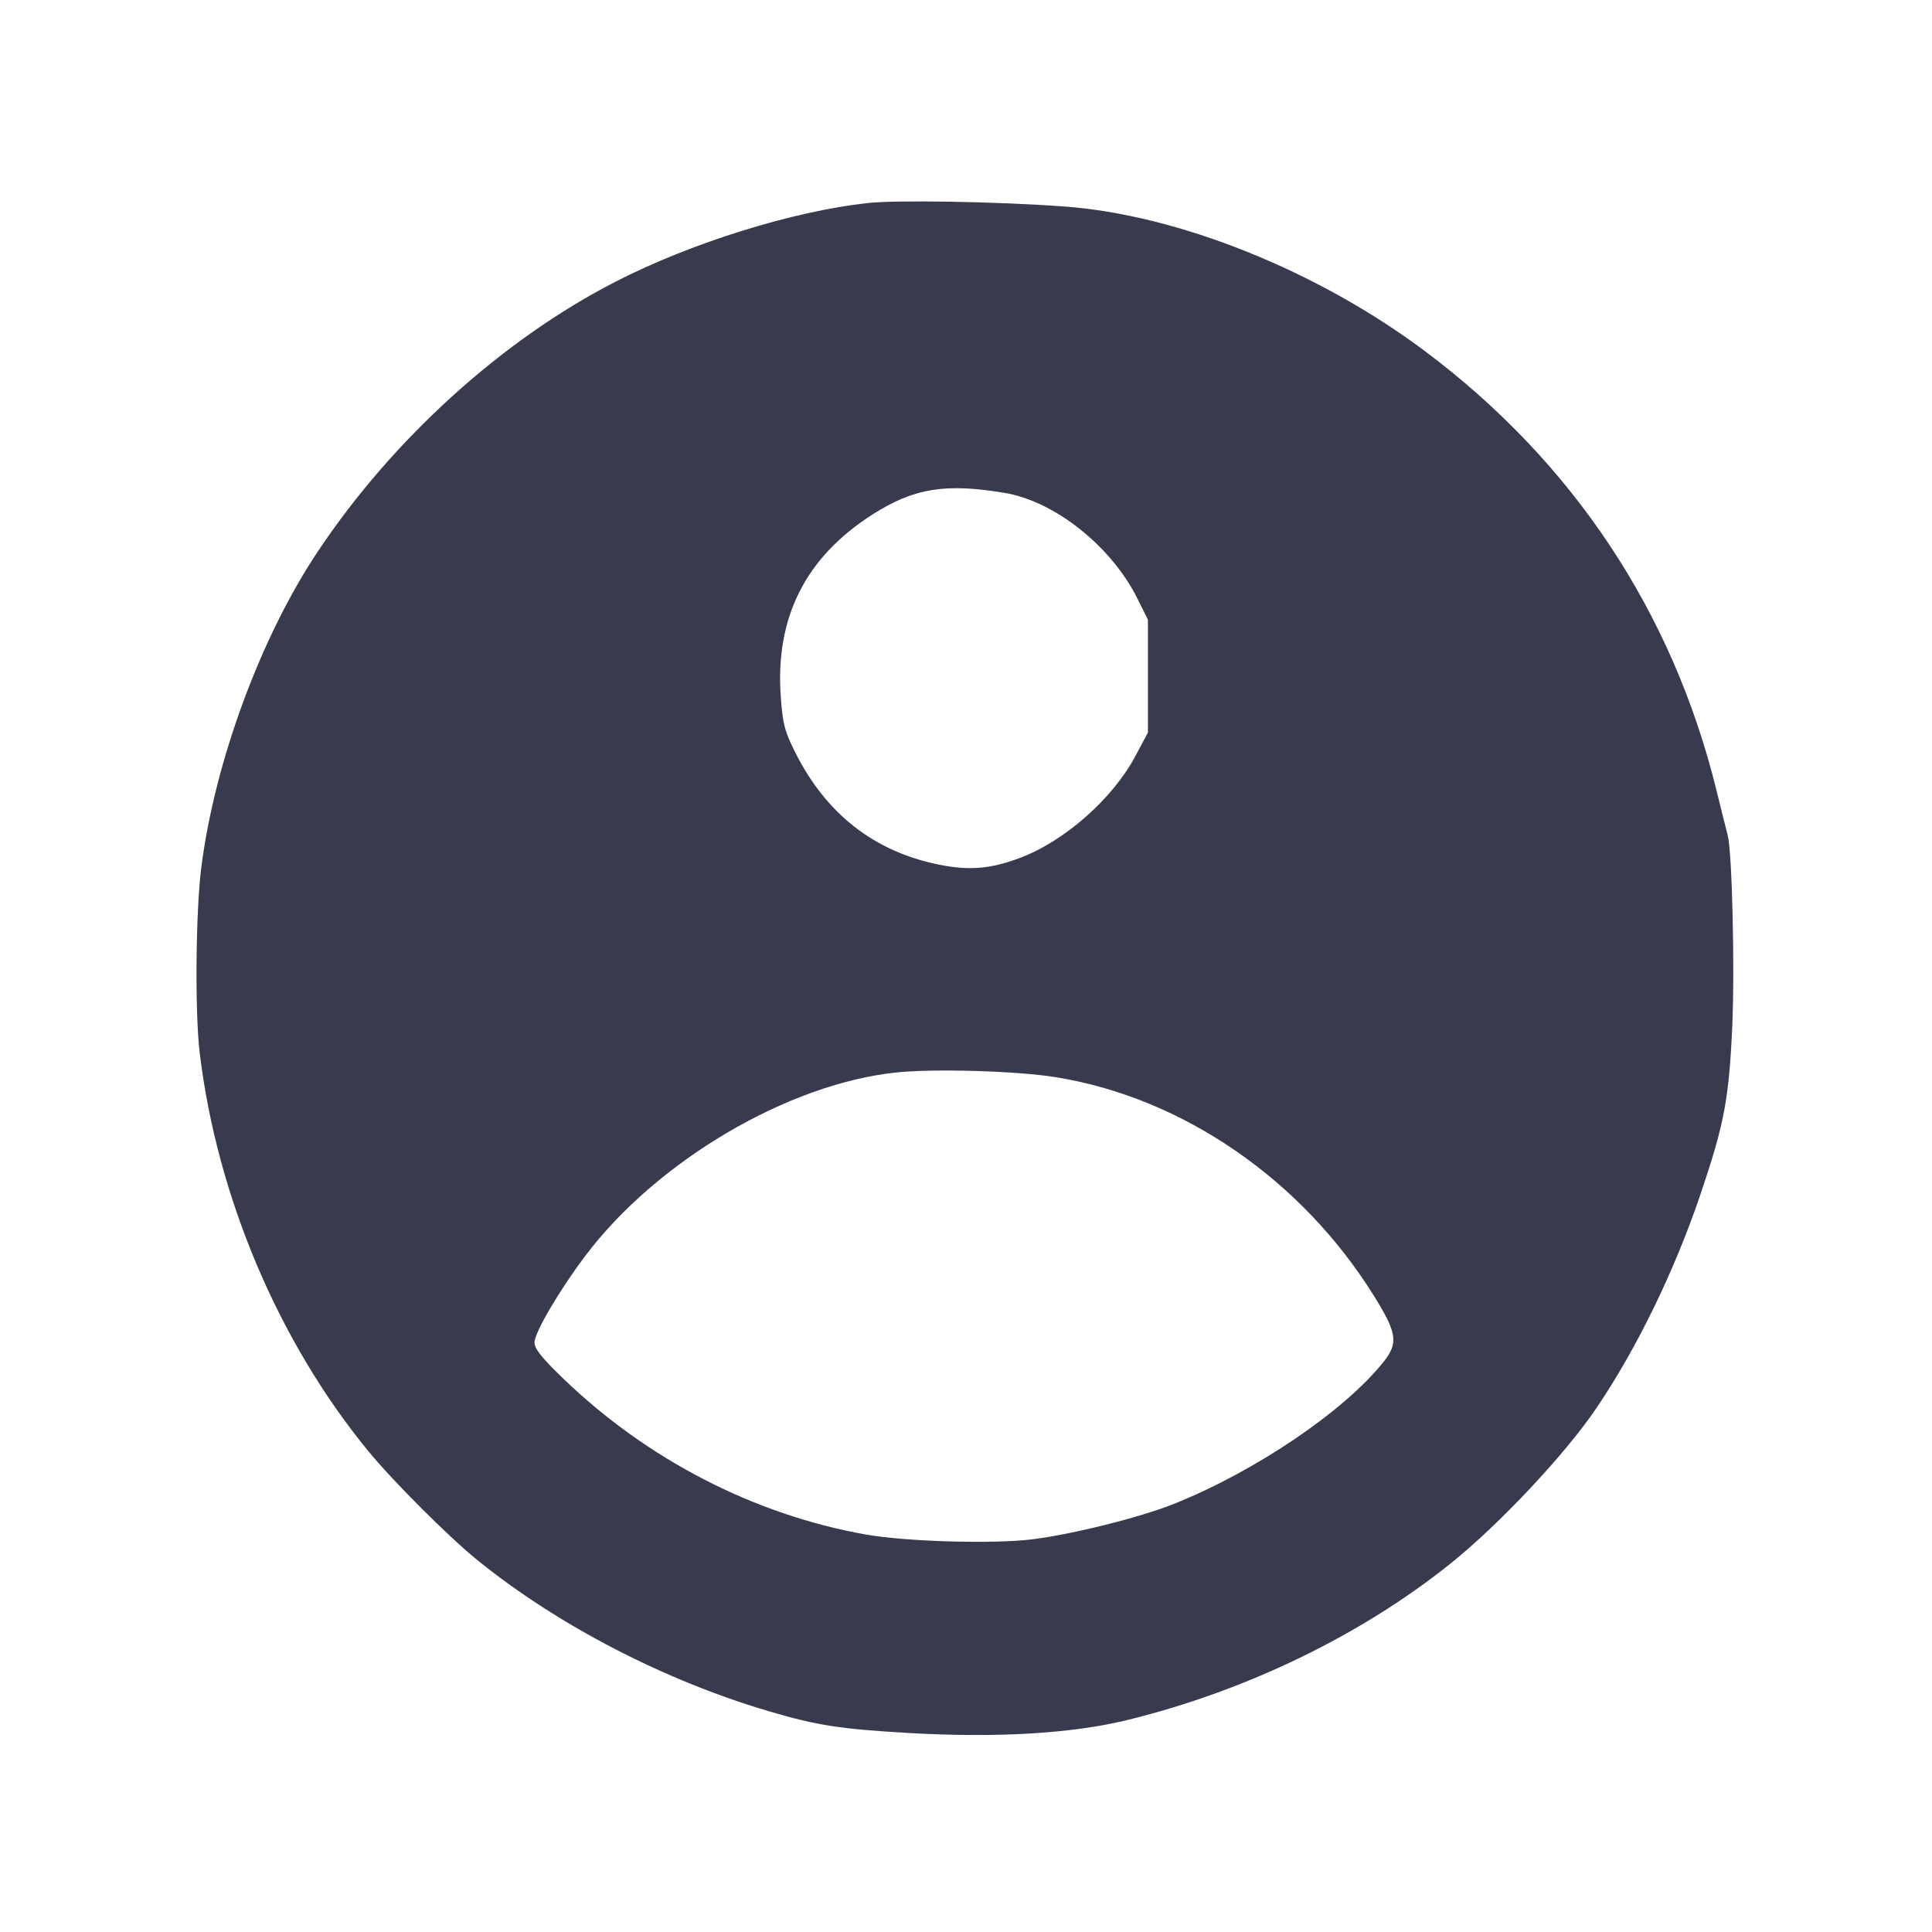
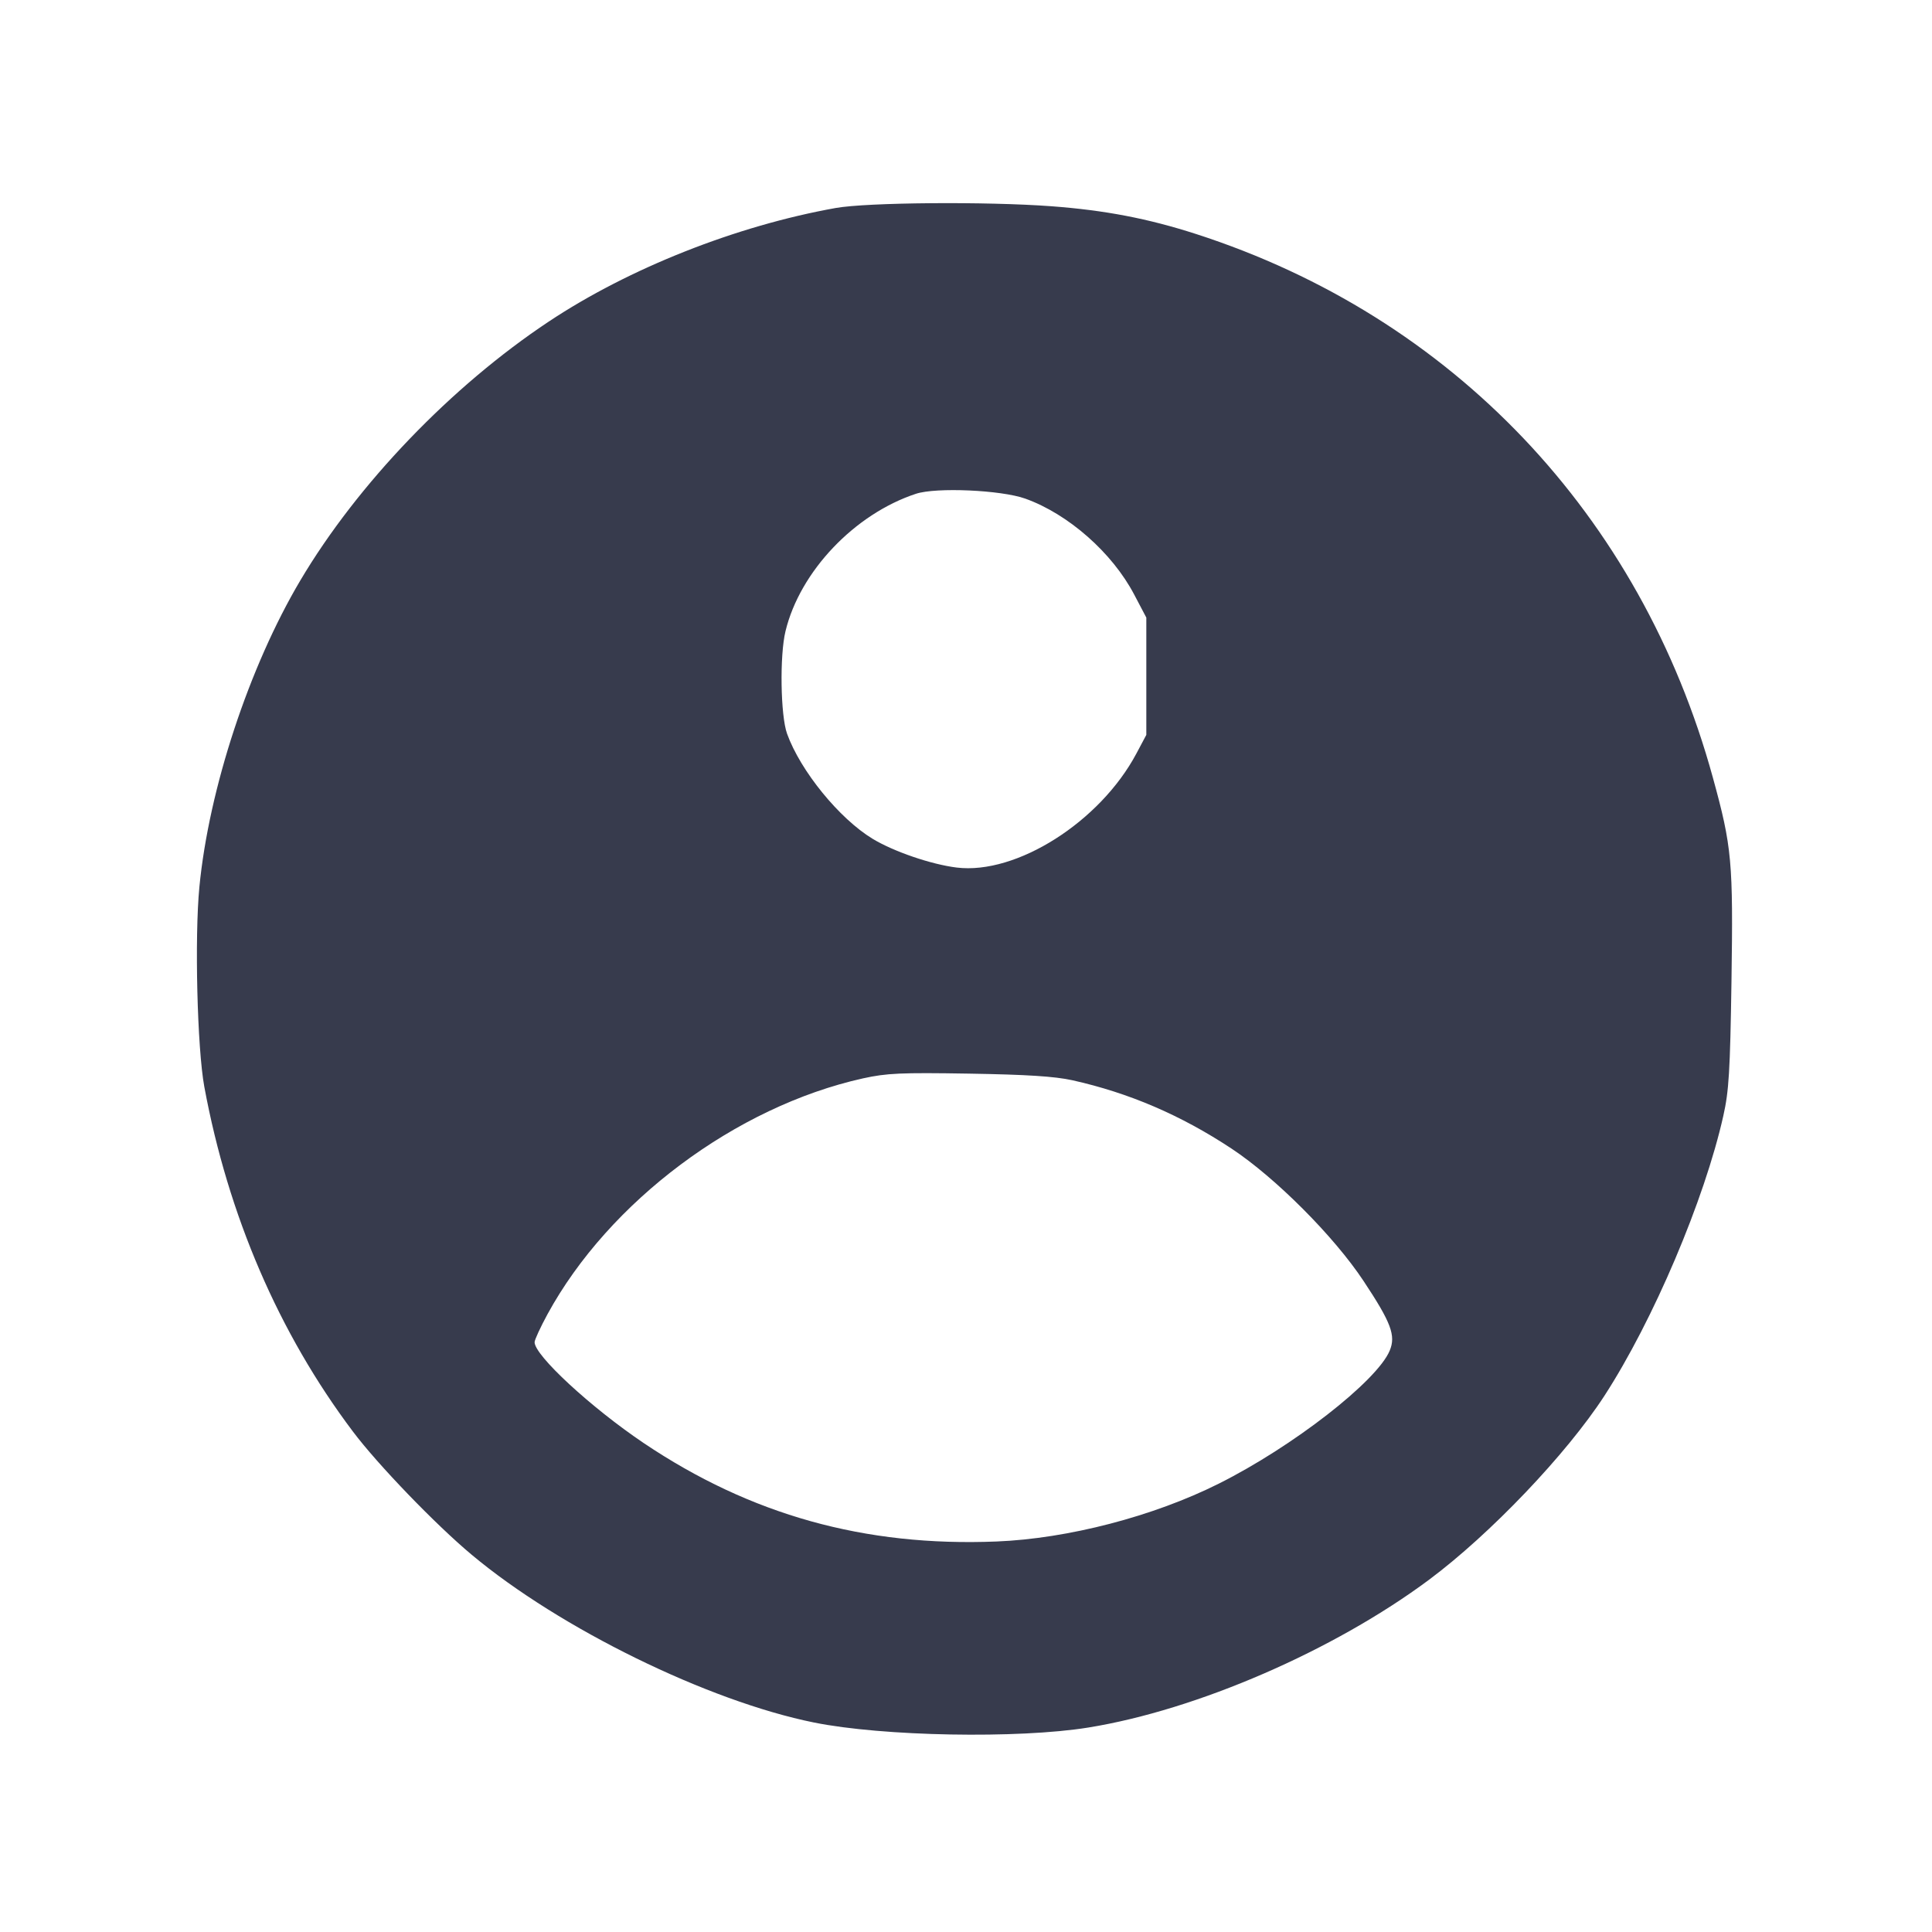
<svg xmlns="http://www.w3.org/2000/svg" width="24" height="24" viewBox="0 0 24 24" fill="none">
-   <path d="M10.780 2.522 C 9.848 2.624,8.586 3.017,7.649 3.498 C 6.239 4.220,4.873 5.459,3.942 6.860 C 3.237 7.919,2.668 9.464,2.501 10.772 C 2.431 11.317,2.420 12.576,2.481 13.081 C 2.696 14.862,3.457 16.662,4.570 18.020 C 4.877 18.396,5.581 19.099,5.937 19.386 C 6.938 20.194,8.256 20.876,9.552 21.258 C 10.154 21.435,10.437 21.479,11.293 21.528 C 12.395 21.591,13.323 21.535,14.020 21.363 C 15.488 21.001,16.913 20.310,18.020 19.422 C 18.626 18.936,19.442 18.067,19.832 17.491 C 20.332 16.753,20.800 15.791,21.123 14.839 C 21.420 13.961,21.478 13.657,21.519 12.742 C 21.551 12.020,21.517 10.595,21.463 10.380 C 21.451 10.336,21.387 10.078,21.320 9.807 C 20.774 7.596,19.537 5.736,17.700 4.361 C 16.366 3.362,14.633 2.668,13.220 2.565 C 12.385 2.504,11.143 2.483,10.780 2.522 M12.480 6.123 C 13.105 6.227,13.809 6.789,14.131 7.439 L 14.260 7.698 14.260 8.399 L 14.260 9.100 14.102 9.396 C 13.821 9.923,13.223 10.450,12.671 10.657 C 12.304 10.795,12.037 10.817,11.660 10.740 C 10.860 10.577,10.265 10.113,9.882 9.353 C 9.748 9.087,9.724 8.997,9.700 8.668 C 9.625 7.677,10.003 6.923,10.842 6.389 C 11.354 6.063,11.746 6.000,12.480 6.123 M13.120 13.382 C 14.693 13.637,16.169 14.653,17.067 16.097 C 17.355 16.559,17.373 16.683,17.188 16.916 C 16.703 17.527,15.596 18.277,14.580 18.683 C 14.162 18.850,13.323 19.060,12.822 19.122 C 12.342 19.182,11.259 19.151,10.759 19.063 C 9.373 18.818,8.041 18.132,6.998 17.126 C 6.727 16.865,6.640 16.755,6.640 16.676 C 6.640 16.554,6.946 16.032,7.269 15.603 C 8.157 14.423,9.789 13.461,11.140 13.322 C 11.614 13.273,12.643 13.304,13.120 13.382 " fill="#373B4D" stroke="none" fill-rule="evenodd" />
+   <path d="M10.380 2.584 C 9.146 2.805,7.814 3.332,6.818 3.994 C 5.607 4.798,4.441 6.012,3.731 7.210 C 3.095 8.282,2.595 9.799,2.477 11.017 C 2.416 11.644,2.450 13.022,2.538 13.500 C 2.834 15.098,3.464 16.562,4.384 17.783 C 4.692 18.193,5.413 18.941,5.860 19.314 C 6.955 20.230,8.796 21.132,10.113 21.398 C 10.966 21.570,12.647 21.601,13.520 21.460 C 14.869 21.242,16.569 20.504,17.751 19.625 C 18.512 19.058,19.458 18.066,19.930 17.340 C 20.536 16.406,21.175 14.903,21.408 13.860 C 21.477 13.553,21.492 13.309,21.509 12.193 C 21.531 10.702,21.515 10.522,21.278 9.660 C 20.383 6.398,18.040 3.934,14.858 2.907 C 14.259 2.714,13.727 2.612,13.060 2.562 C 12.253 2.502,10.772 2.514,10.380 2.584 M12.736 6.194 C 13.270 6.385,13.817 6.866,14.090 7.387 L 14.240 7.672 14.240 8.400 L 14.240 9.129 14.116 9.362 C 13.664 10.210,12.626 10.868,11.884 10.777 C 11.567 10.738,11.101 10.578,10.840 10.420 C 10.426 10.169,9.943 9.576,9.777 9.114 C 9.696 8.890,9.684 8.142,9.758 7.840 C 9.937 7.099,10.616 6.385,11.378 6.134 C 11.629 6.051,12.436 6.087,12.736 6.194 M13.320 13.419 C 14.025 13.576,14.670 13.853,15.298 14.268 C 15.845 14.630,16.572 15.359,16.938 15.912 C 17.282 16.431,17.342 16.591,17.263 16.779 C 17.105 17.157,16.059 17.971,15.139 18.431 C 14.328 18.837,13.268 19.113,12.380 19.149 C 10.743 19.215,9.326 18.820,7.996 17.926 C 7.340 17.484,6.639 16.836,6.641 16.673 C 6.641 16.644,6.713 16.488,6.801 16.326 C 7.565 14.925,9.141 13.747,10.720 13.396 C 11.016 13.331,11.188 13.323,12.040 13.337 C 12.758 13.349,13.100 13.371,13.320 13.419 " fill="#373B4D" stroke="none" fill-rule="evenodd" />
</svg>
